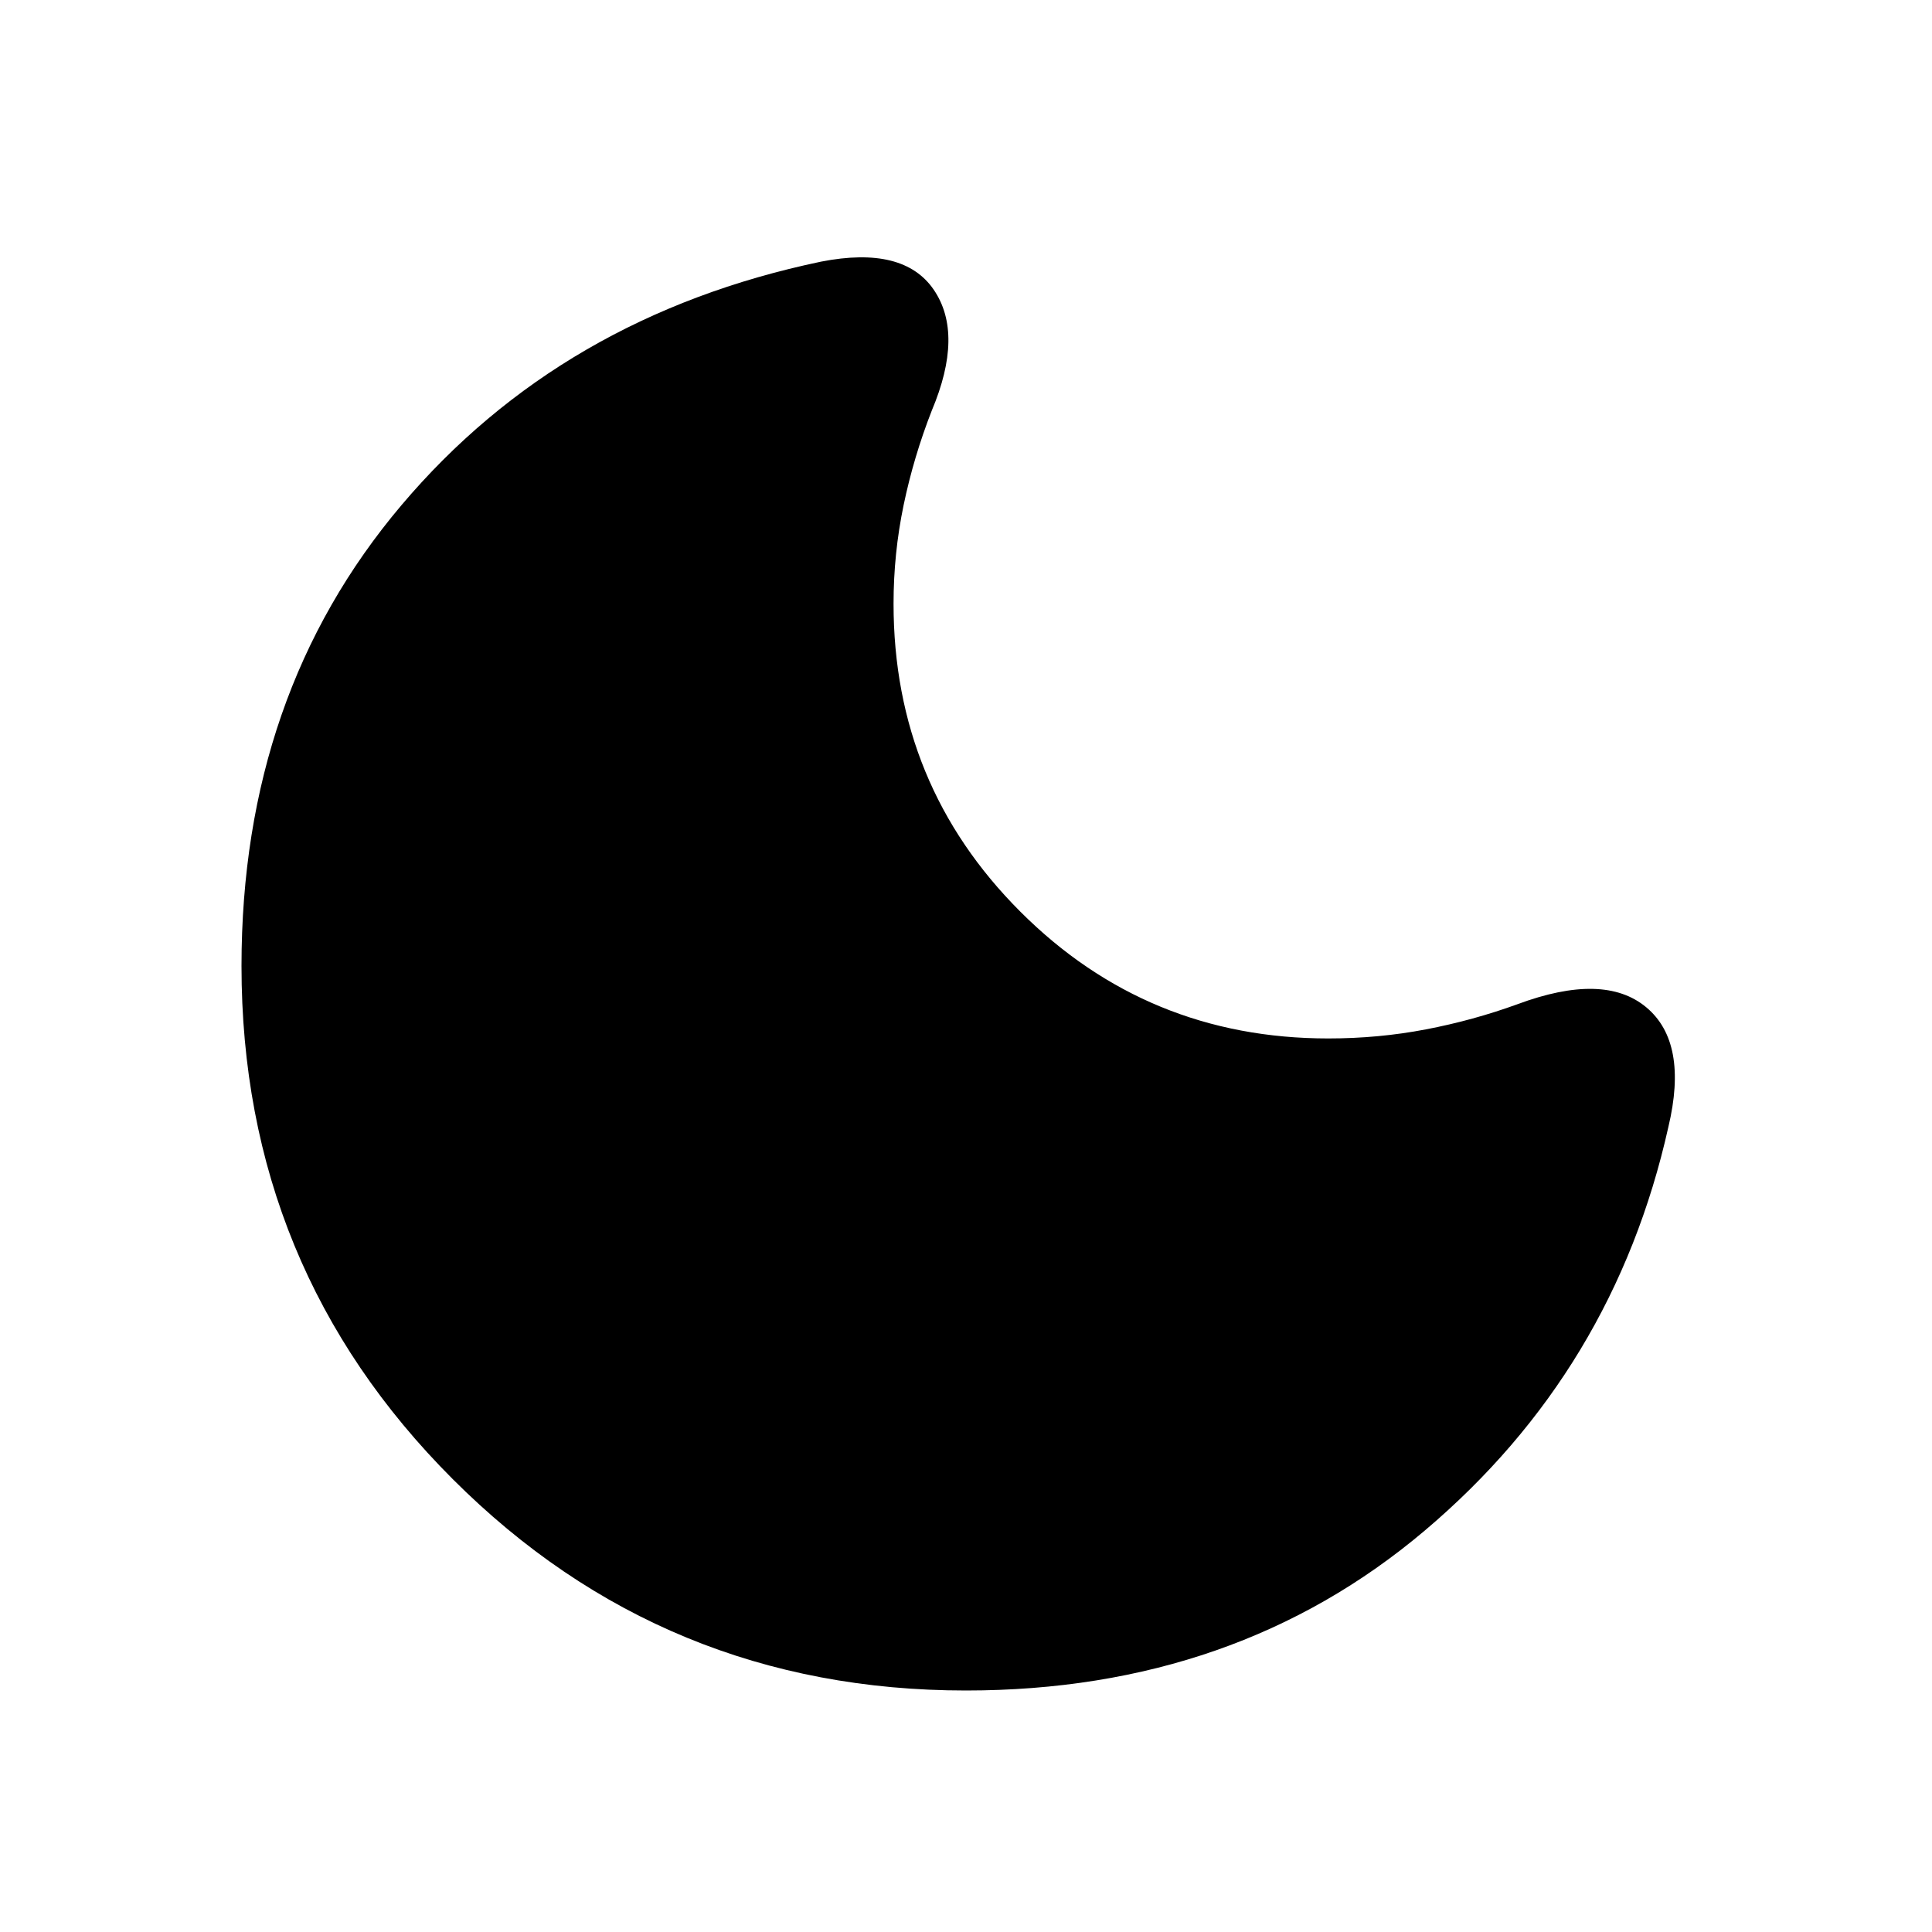
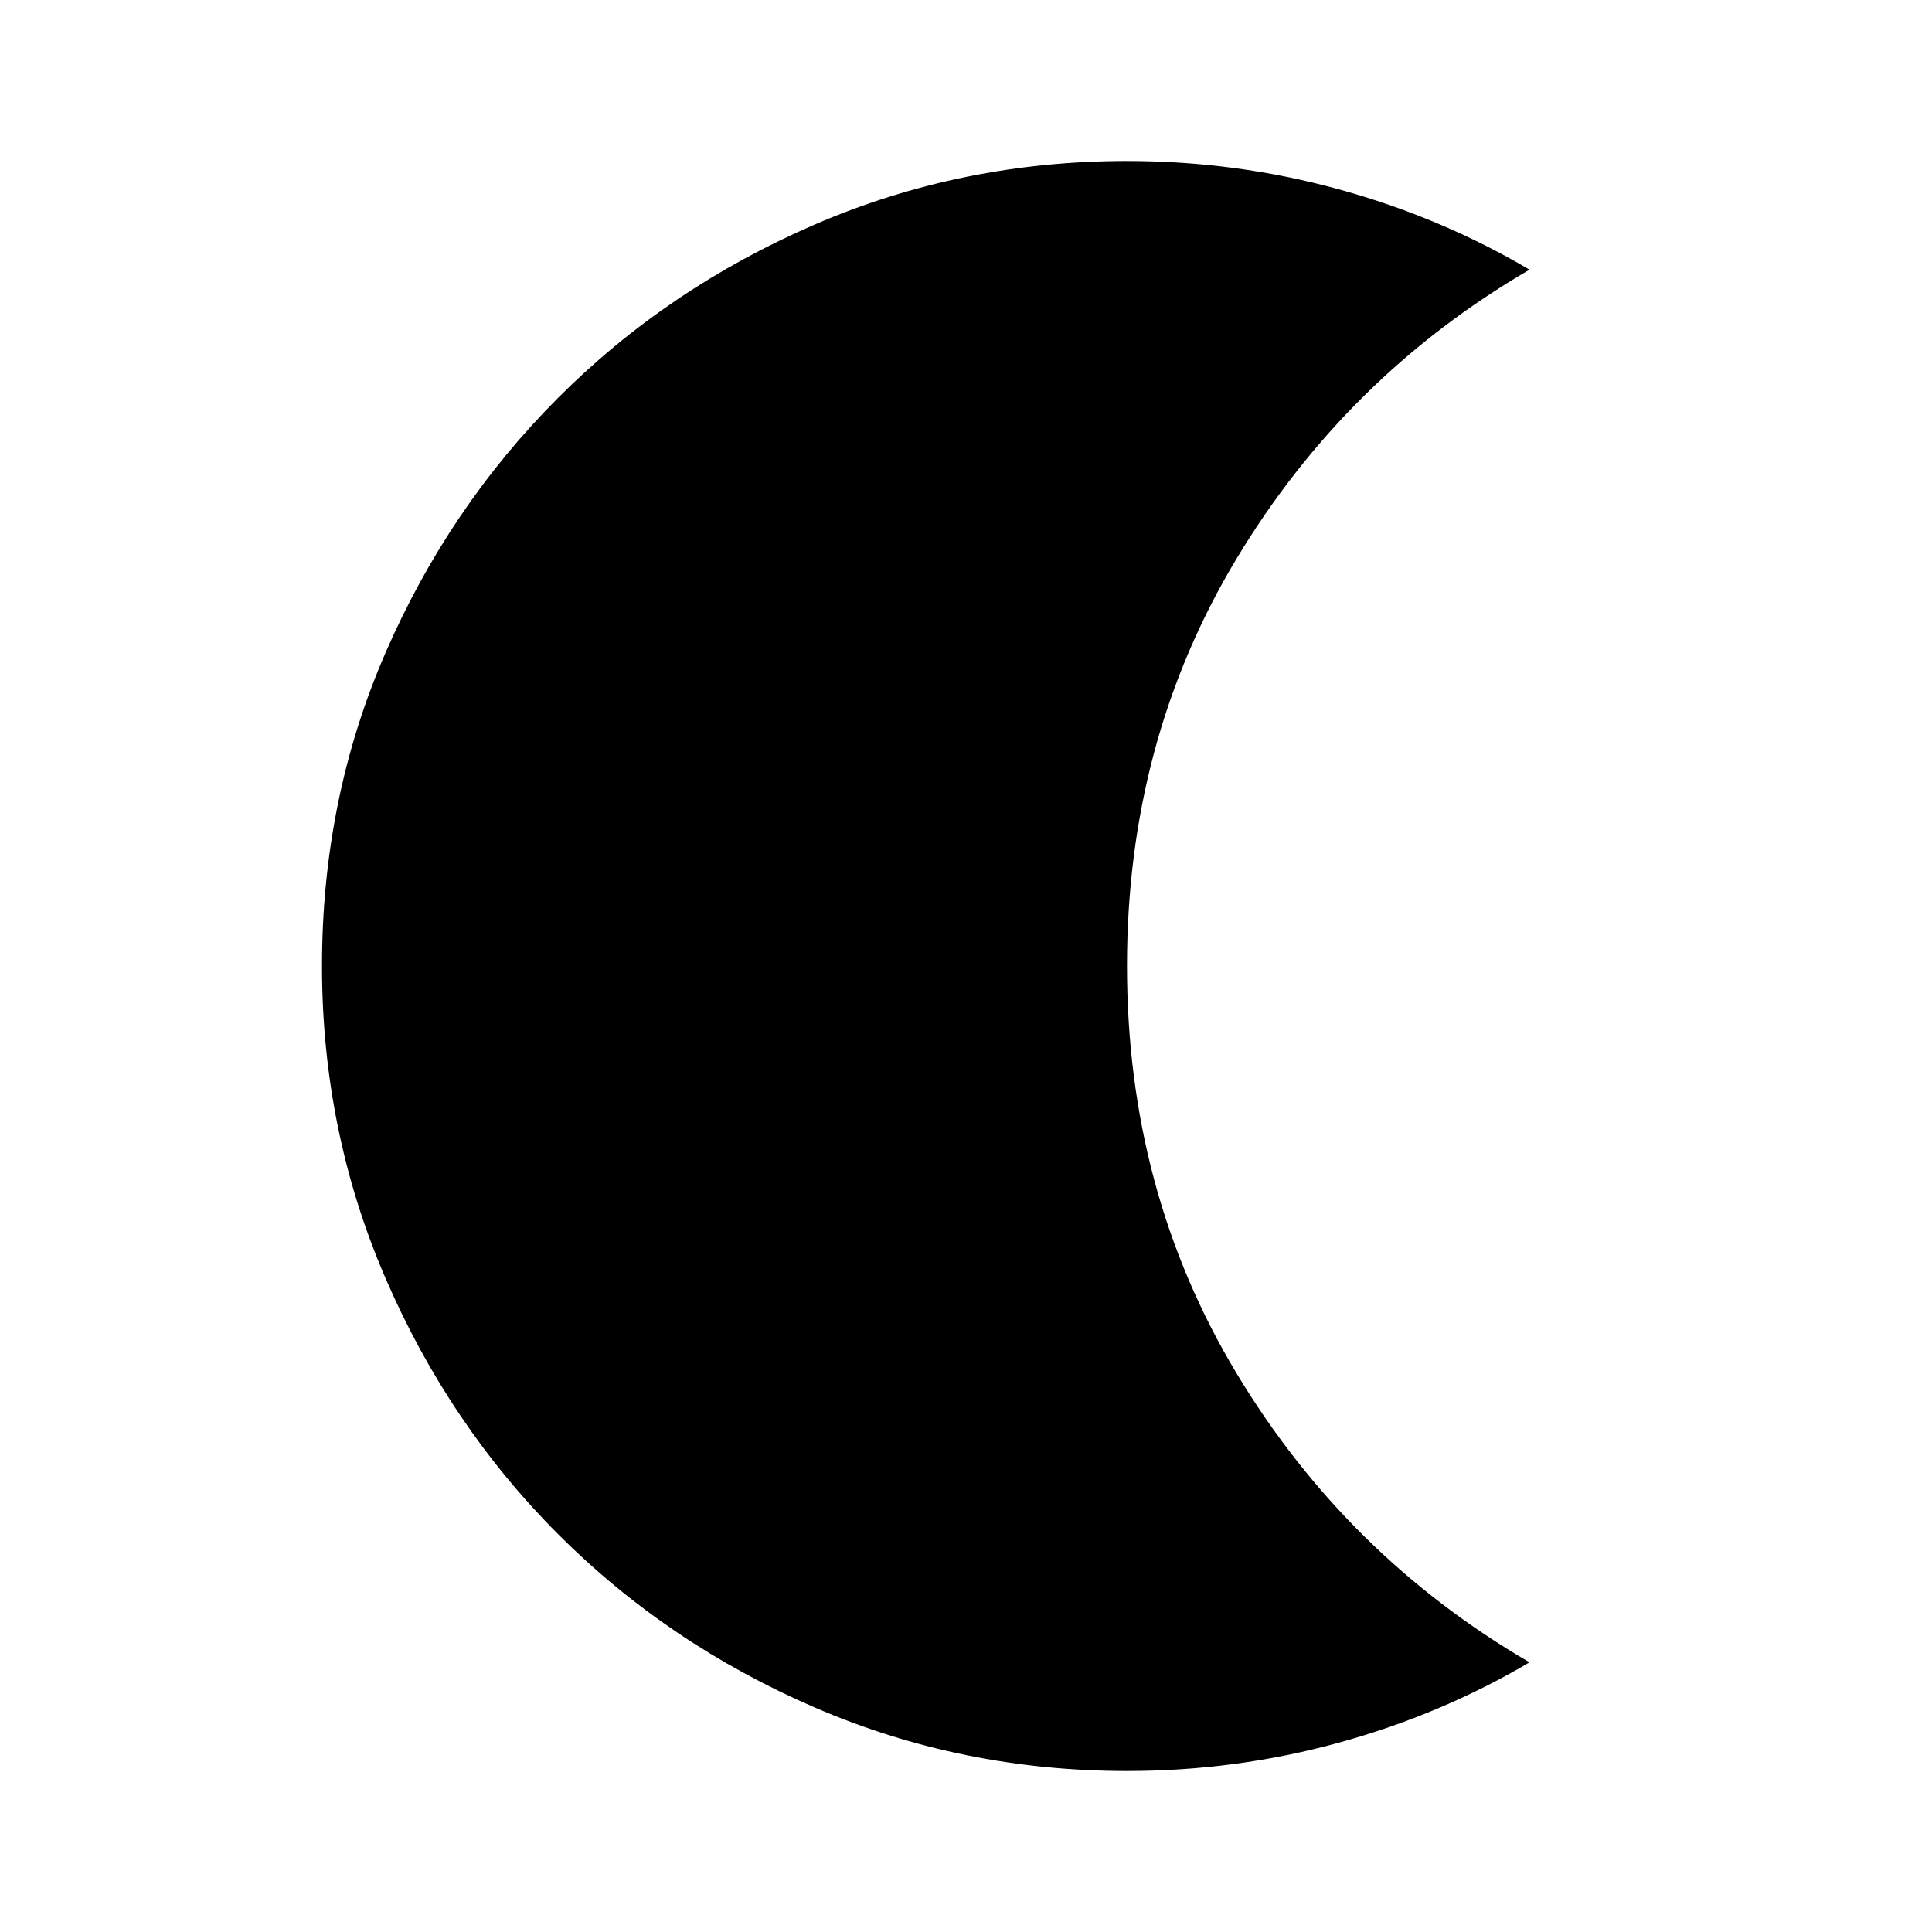
<svg xmlns="http://www.w3.org/2000/svg" viewBox="0 0 48 48">
-   <path d="M24 42q-7.5 0-12.75-5.25T6 24q0-6.75 3.975-11.45Q13.95 7.85 20.4 6.5q2.05-.4 2.8.7t-.05 3q-.45 1.15-.7 2.35-.25 1.2-.25 2.45 0 4.5 3.15 7.65Q28.5 25.8 33 25.8q1.25 0 2.425-.225 1.175-.225 2.275-.625 2.15-.8 3.2.075 1.05.875.55 2.975-1.35 6.05-6.05 10.025Q30.7 42 24 42Z" />
+   <path d="M28 44q-4.1 0-7.75-1.575-3.65-1.575-6.375-4.3-2.725-2.725-4.3-6.375Q8 28.1 8 24q0-4.15 1.575-7.775t4.3-6.35q2.725-2.725 6.375-4.3Q23.9 4 28 4q2.7 0 5.25.7t4.75 2q-4.55 2.65-7.275 7.175Q28 18.4 28 24t2.725 10.125Q33.45 38.65 38 41.3q-2.2 1.3-4.75 2T28 44Z" />
</svg>
